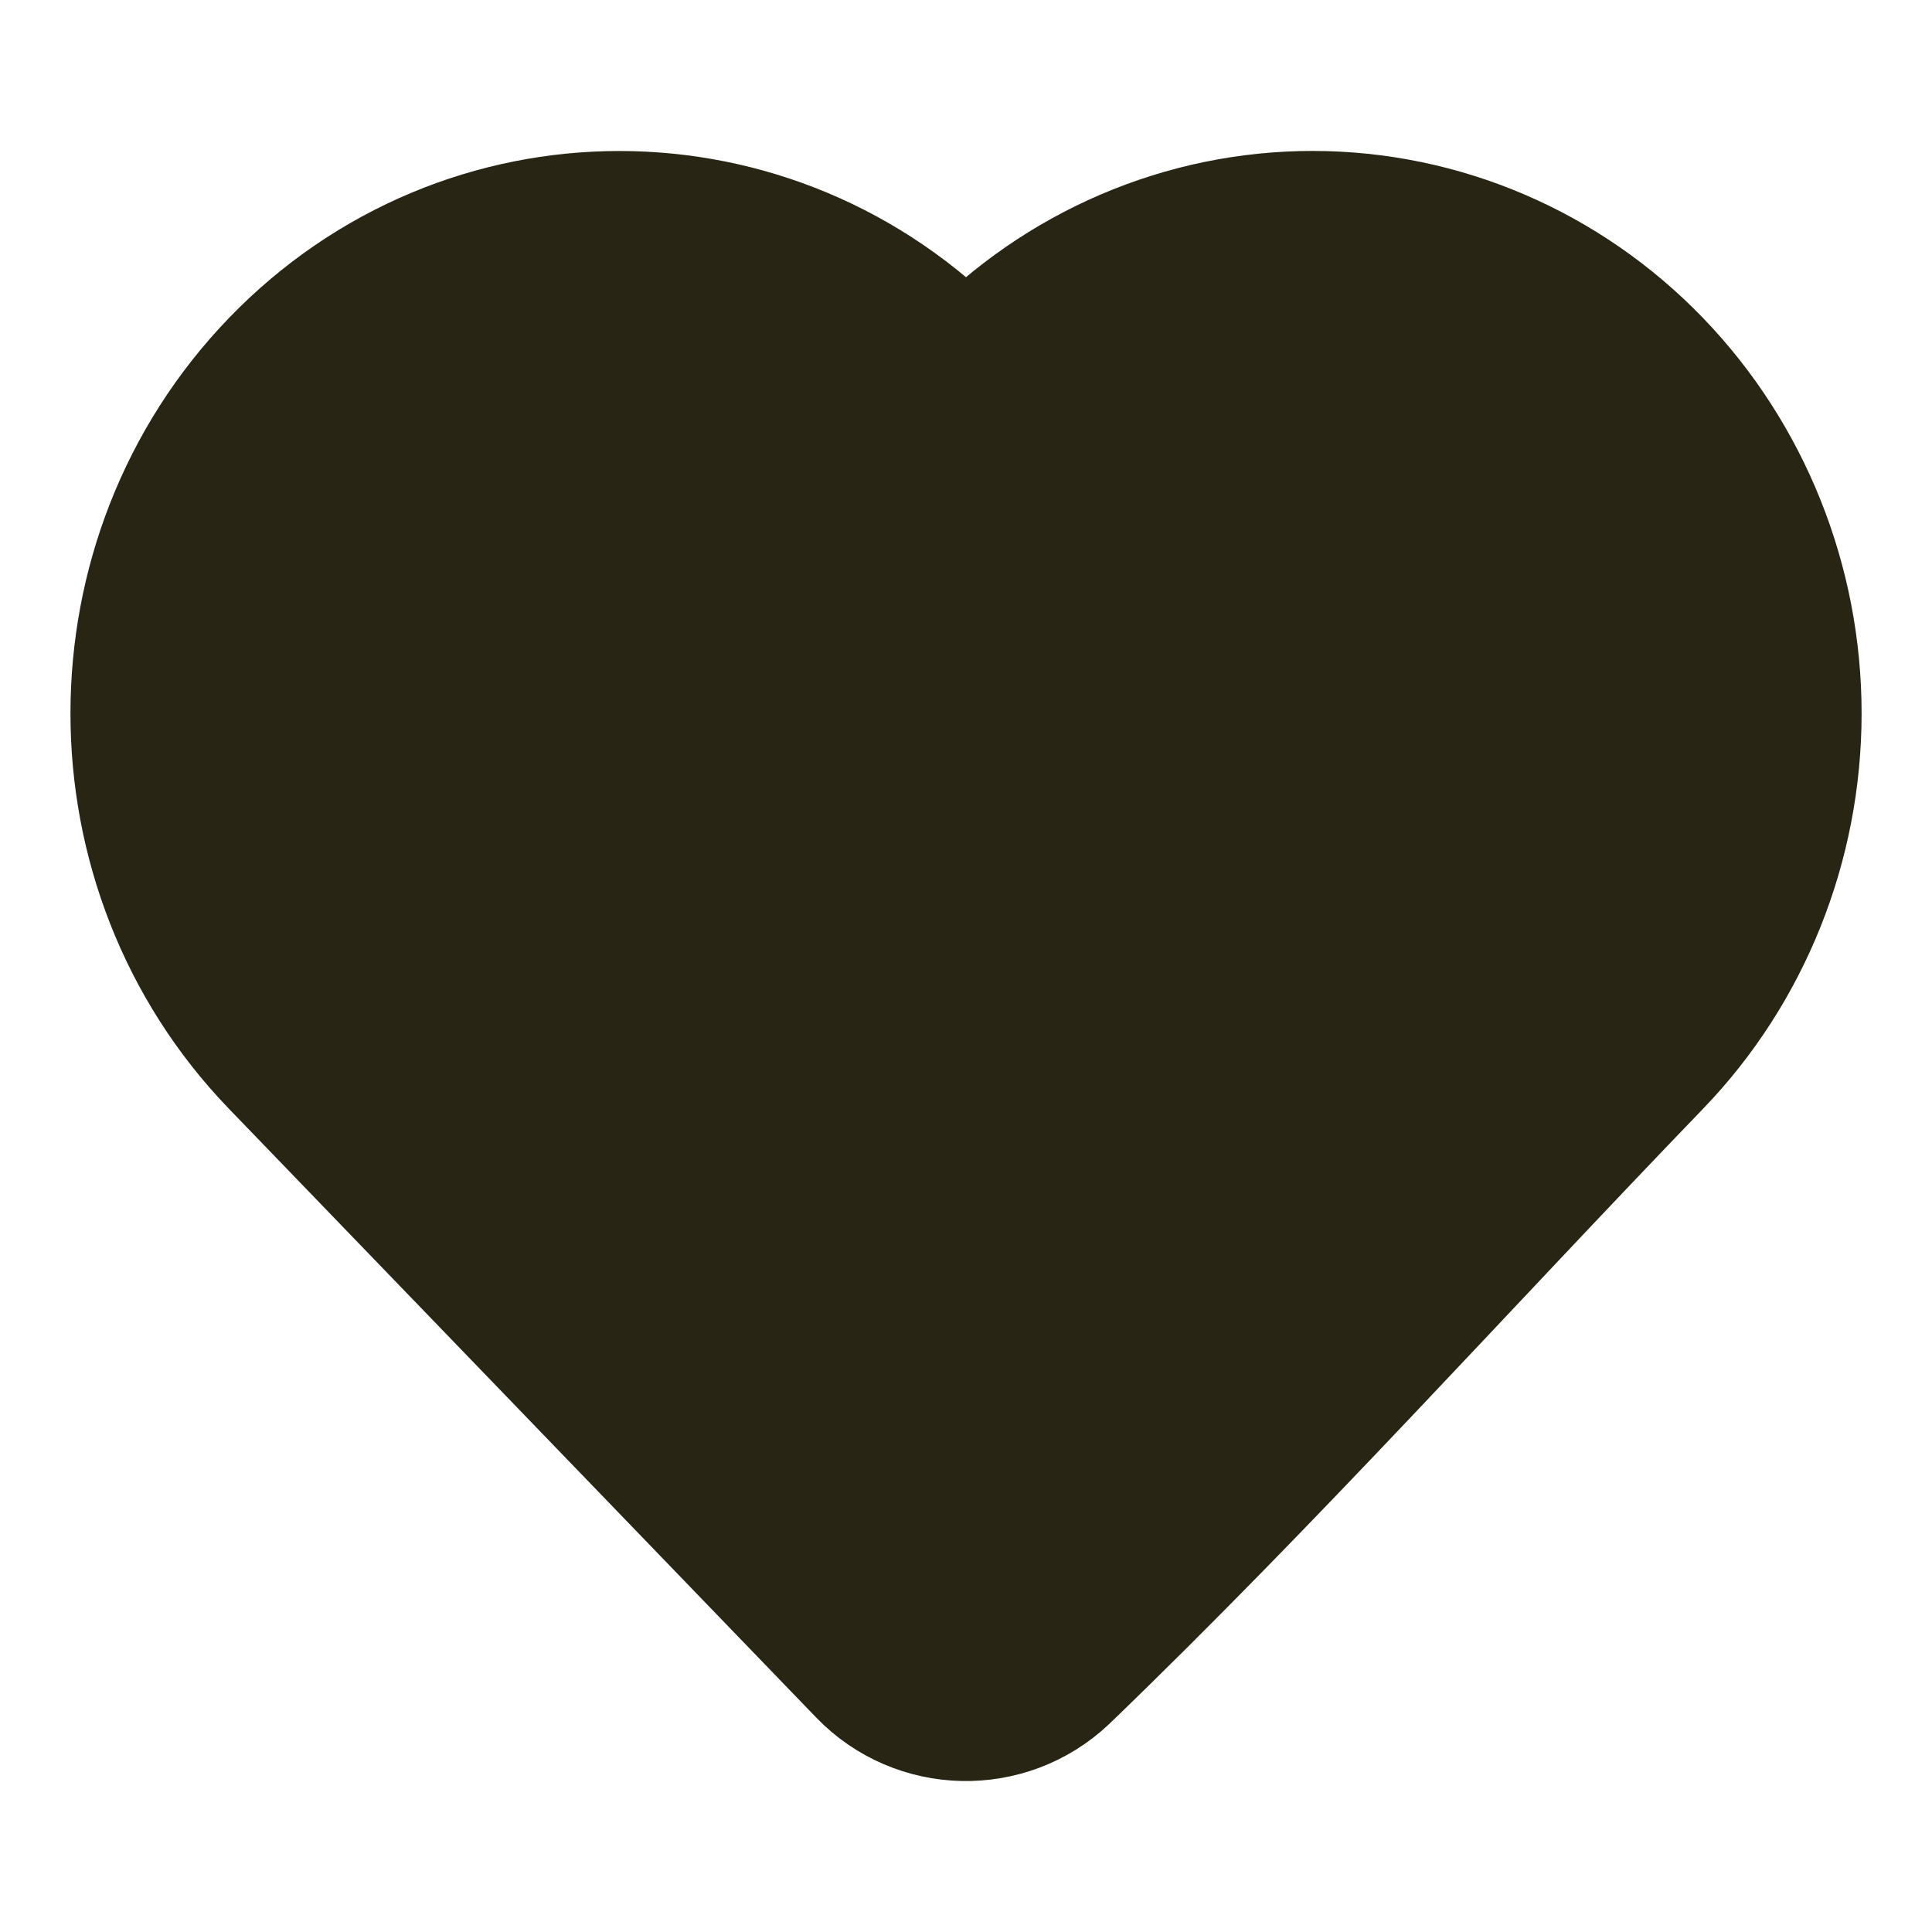
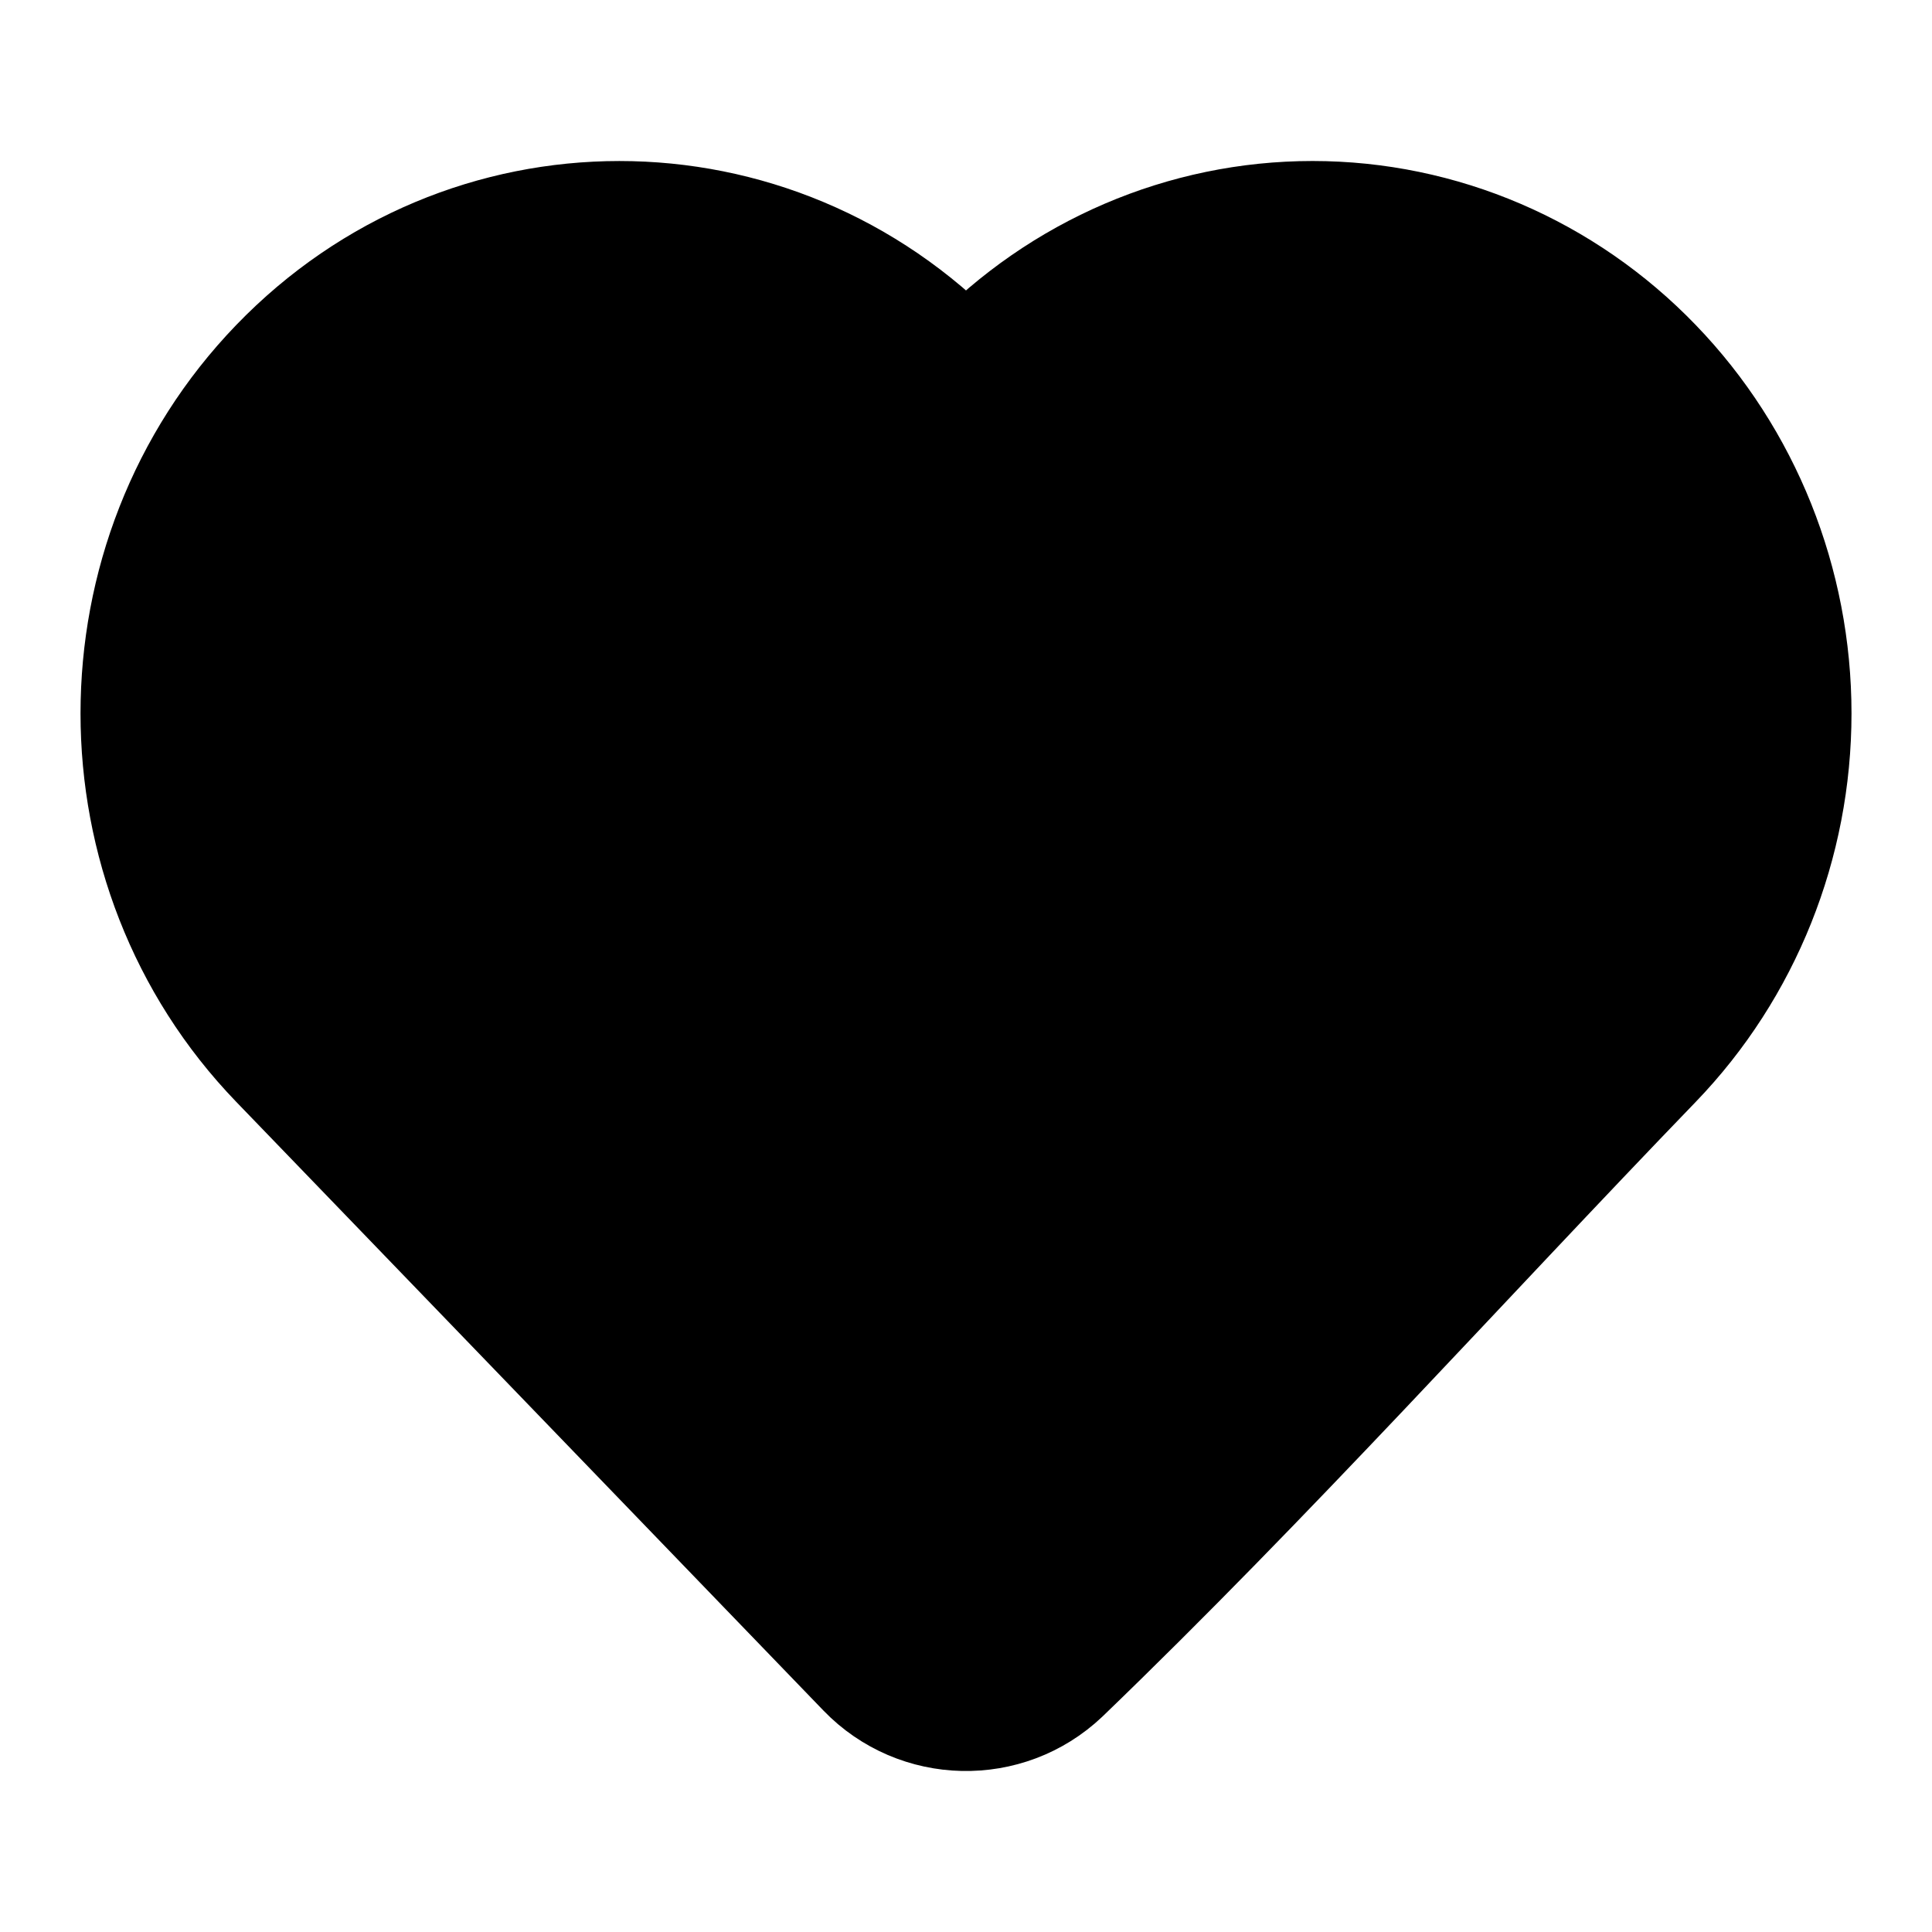
- <svg xmlns="http://www.w3.org/2000/svg" width="16" height="16" viewBox="0 0 16 16" fill="none">
-   <path d="M14.667 5.908C14.667 6.939 14.271 7.929 13.564 8.662C11.937 10.349 10.358 12.107 8.67 13.733C8.283 14.1 7.669 14.087 7.299 13.703L2.436 8.662C0.966 7.138 0.966 4.678 2.436 3.154C3.92 1.616 6.339 1.616 7.823 3.154L8 3.338L8.177 3.154C8.888 2.416 9.858 2 10.87 2C11.883 2 12.852 2.416 13.564 3.154C14.271 3.887 14.667 4.877 14.667 5.908Z" fill="#292515" stroke="#292515" stroke-width="1.5" stroke-linejoin="round" />
+ <svg xmlns="http://www.w3.org/2000/svg" width="24" height="24" viewBox="0 0 24 24" fill="none">
+   <path d="M22 8.862C22 10.409 21.406 11.894 20.346 12.993C17.905 15.523 15.537 18.161 13.005 20.6C12.425 21.151 11.504 21.13 10.949 20.555L3.654 12.993C1.449 10.707 1.449 7.017 3.654 4.732C5.88 2.423 9.508 2.423 11.735 4.732L12 5.006L12.265 4.732C13.332 3.624 14.786 3 16.305 3C17.824 3 19.278 3.624 20.346 4.732C21.406 5.83 22 7.316 22 8.862Z" fill="black" stroke="black" stroke-width="2" stroke-linejoin="round" />
</svg>
